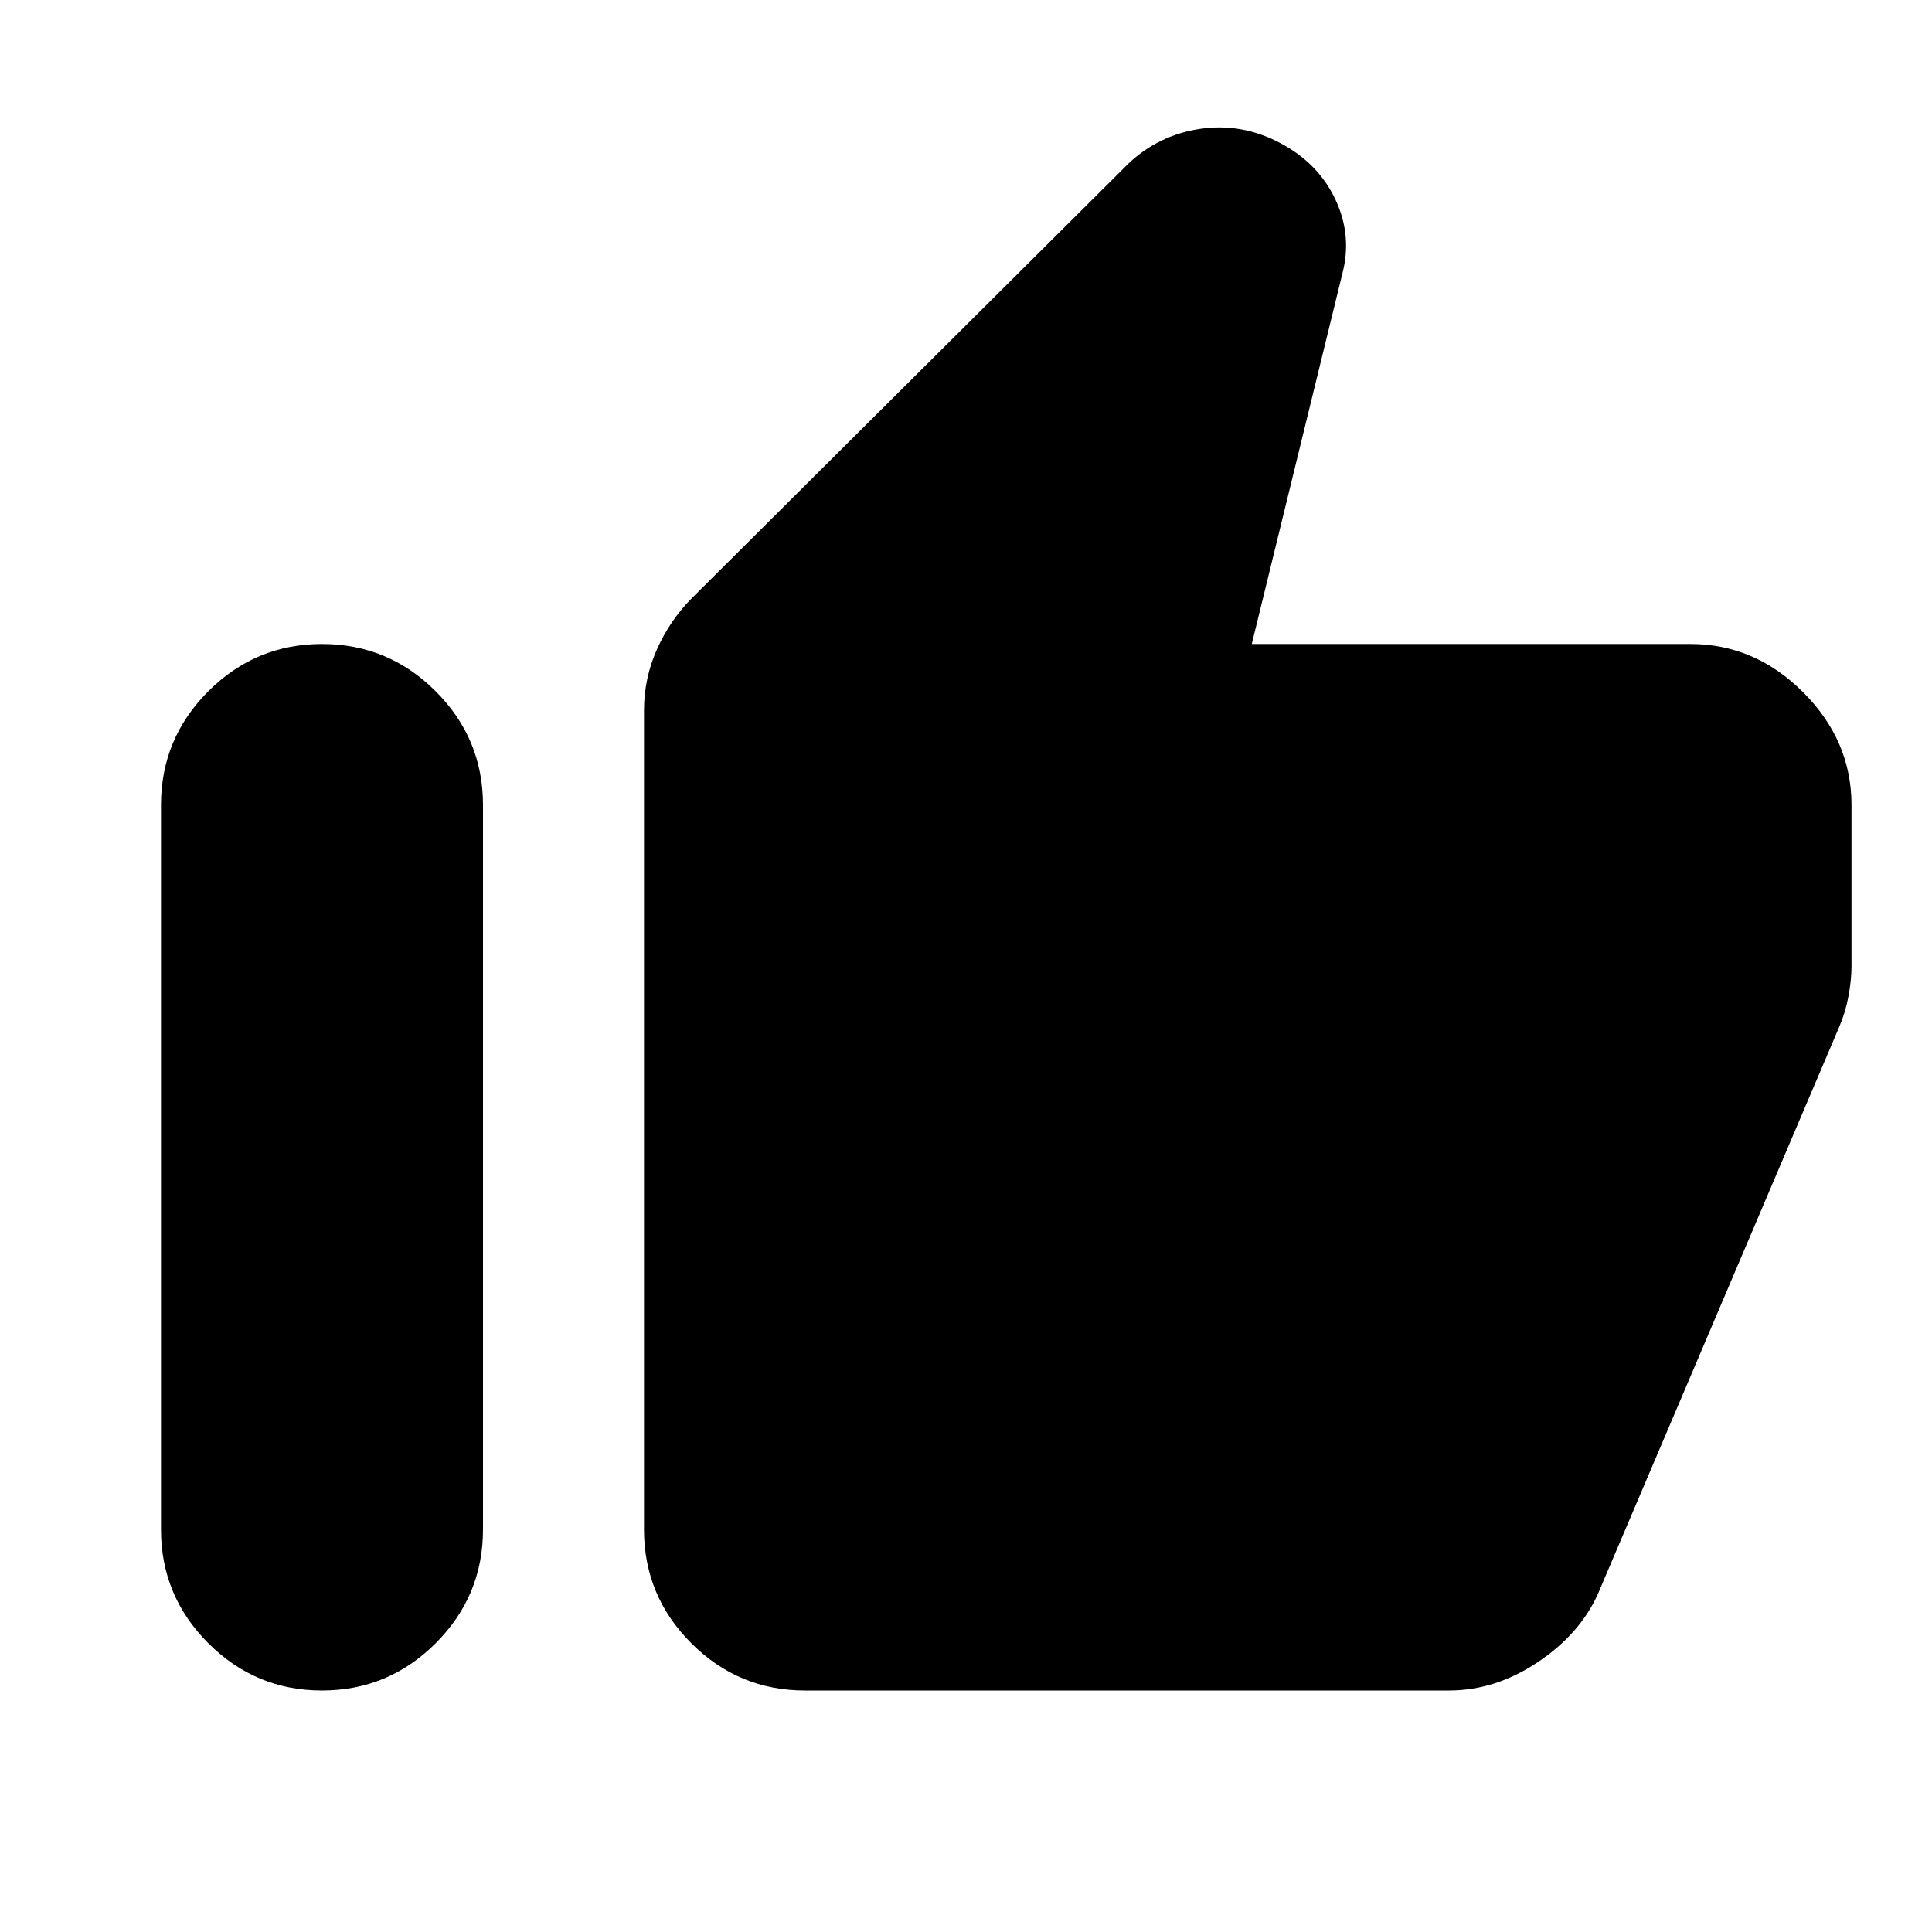
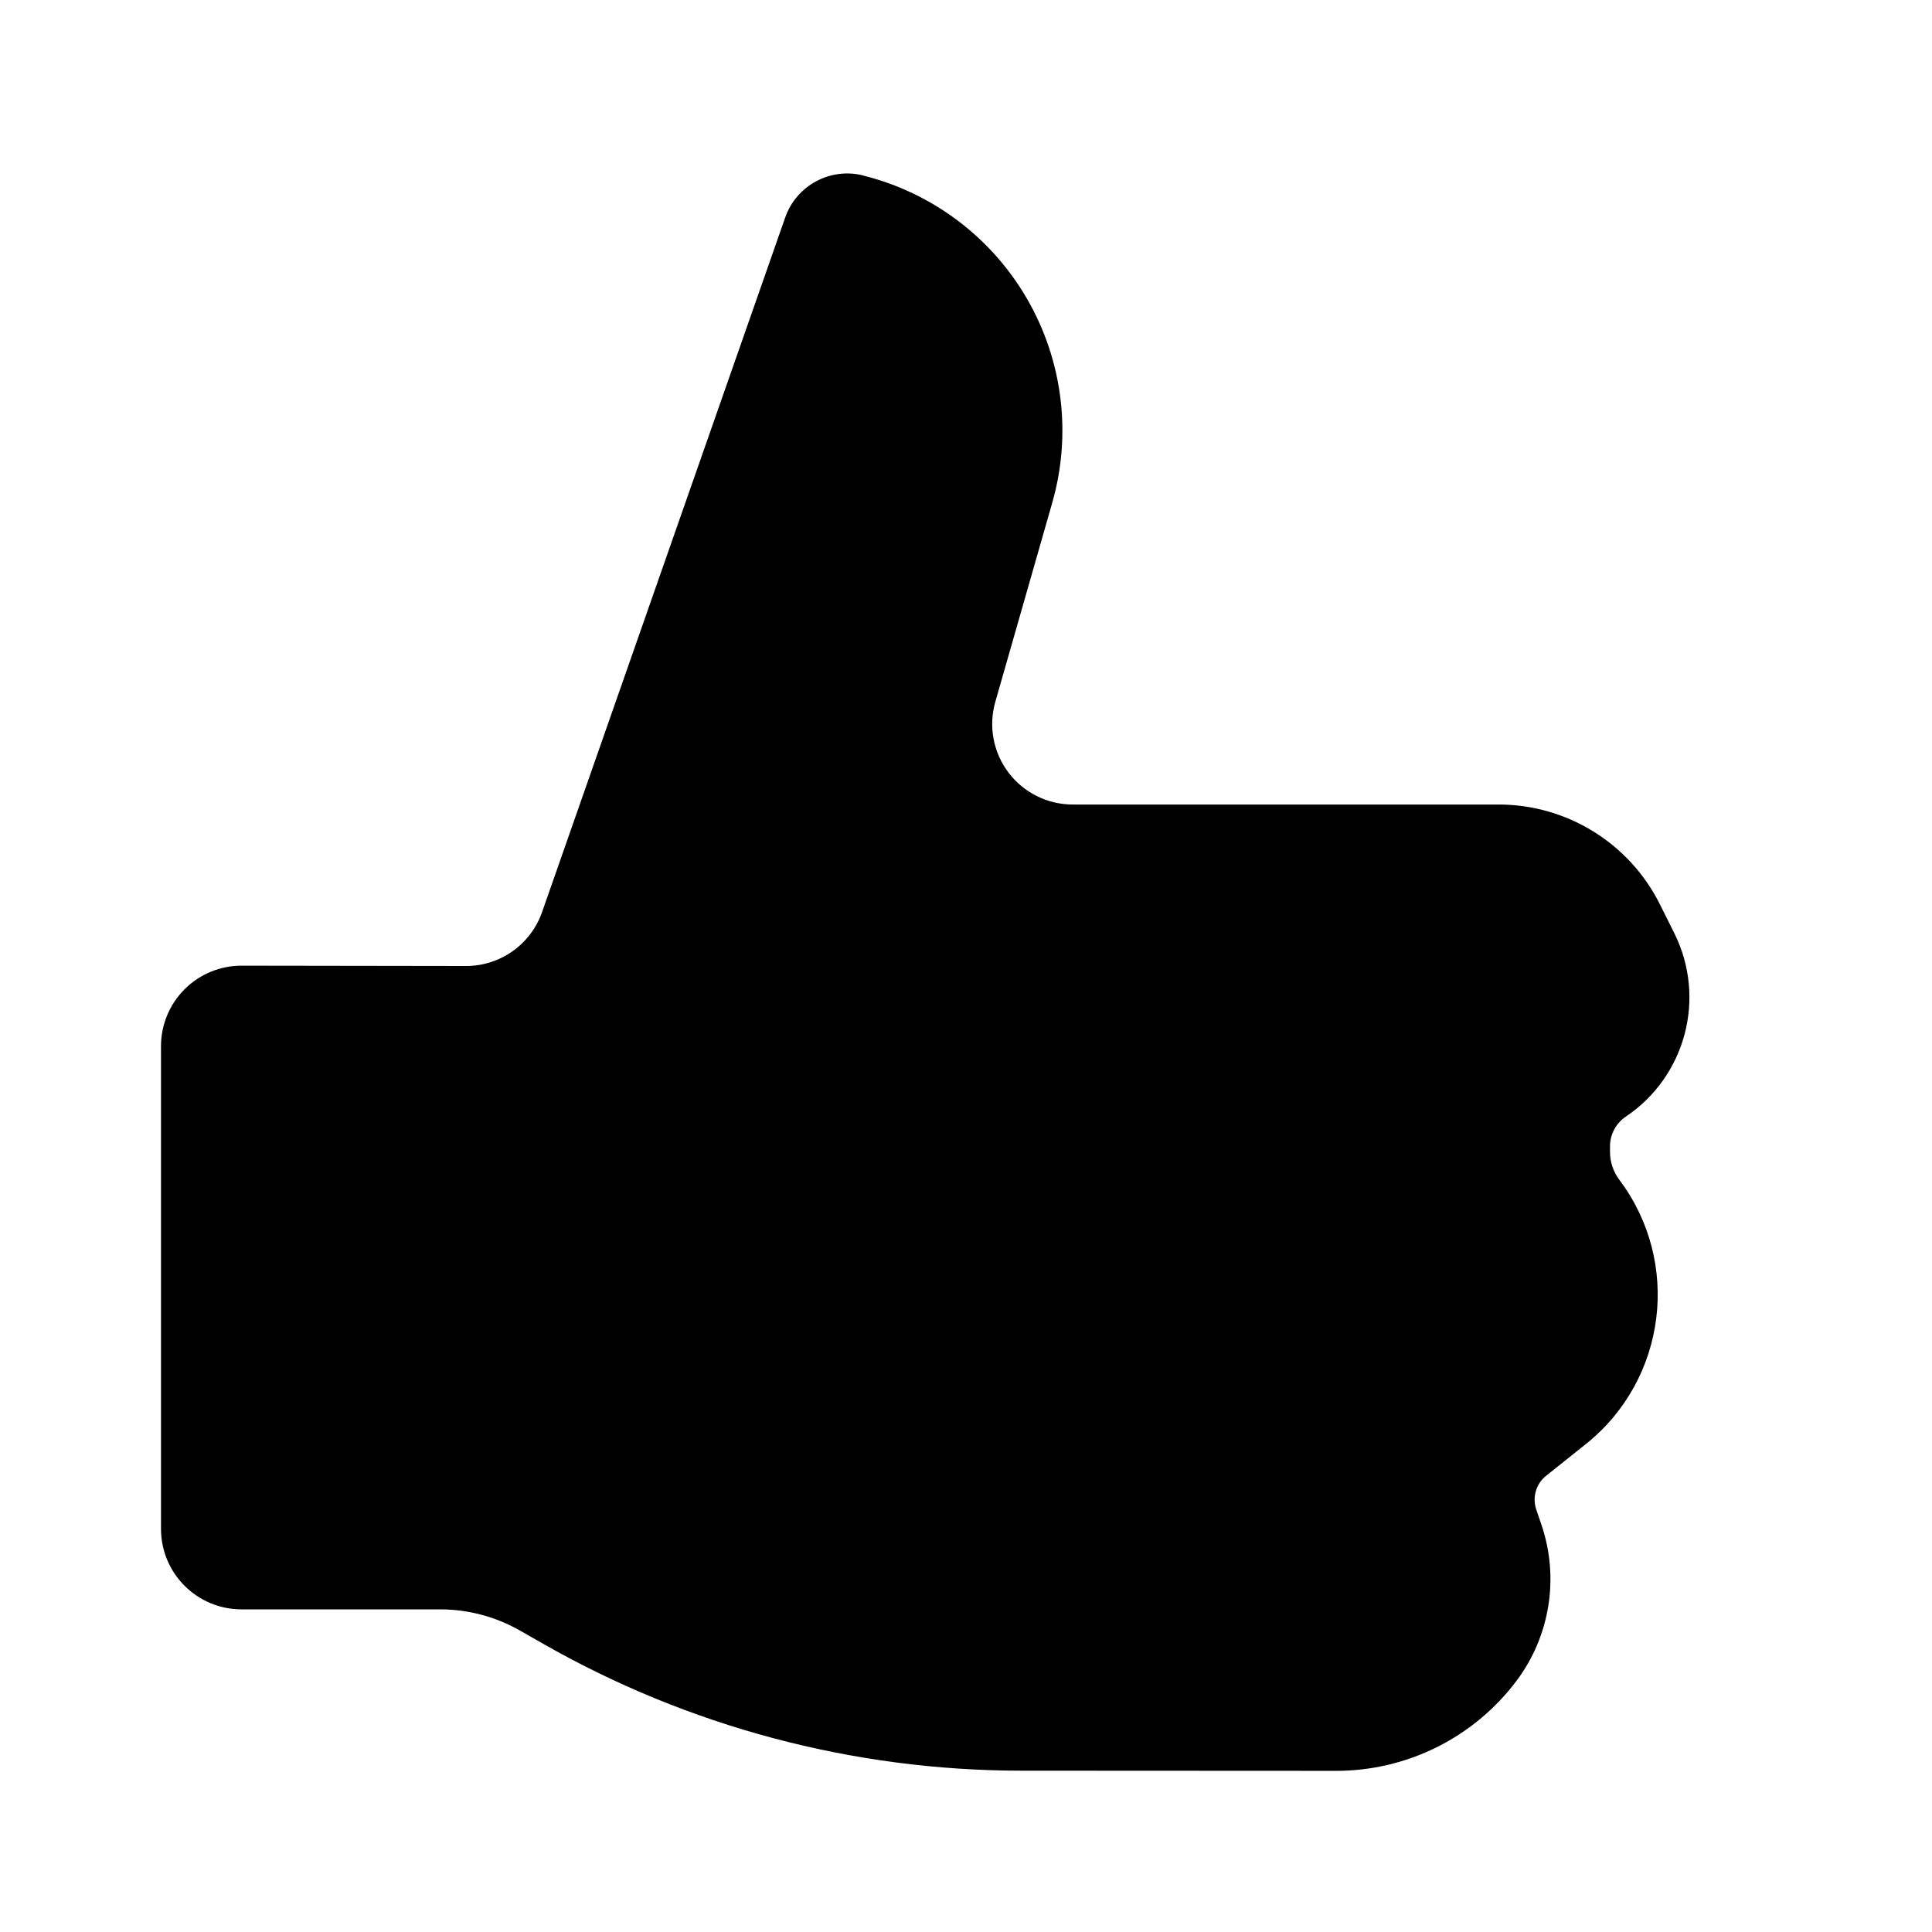
- <svg xmlns="http://www.w3.org/2000/svg" width="24" height="24" viewBox="0 -960 960 960">
-   <path d="M840-640q32 0 56 24t24 56v80q0 7-1.5 15t-4.5 15L794-168q-9 20-30 34t-44 14H400q-33 0-56.5-23.5T320-200v-407q0-16 6.5-30.5T344-663l217-216q15-14 35.5-17t39.5 7q19 10 27.5 28t3.5 37l-45 184h218ZM160-120q-33 0-56.5-23.5T80-200v-360q0-33 23.5-56.5T160-640q33 0 56.5 23.5T240-560v360q0 33-23.5 56.5T160-120Z" />
+ <svg xmlns="http://www.w3.org/2000/svg" width="24" height="24" viewBox="0 0 24 24">
+   <path d="M10.72 2.18a3.263 3.263 0 012.352 4.063l-.708 2.476a1 1 0 00.962 1.275h5.29c.848 0 1.624.48 2.003 1.238l.179.359a1.785 1.785 0 01-.6 2.279.446.446 0 00-.198.37v.07c0 .124.041.246.116.346a2.375 2.375 0 01-.41 3.278l-.5.399a.38.38 0 00-.123.416l.07.206c.217.653.1 1.372-.313 1.923a2.8 2.8 0 01-2.24 1.12l-3.914-.002a12 12 0 01-5.952-1.584l-.272-.155a2.002 2.002 0 00-.993-.265H3a1 1 0 01-1-1v-5.996a1 1 0 011.002-1L5.789 12a1 1 0 00.945-.67l3.02-8.628a.816.816 0 01.967-.523Z" />
</svg>
